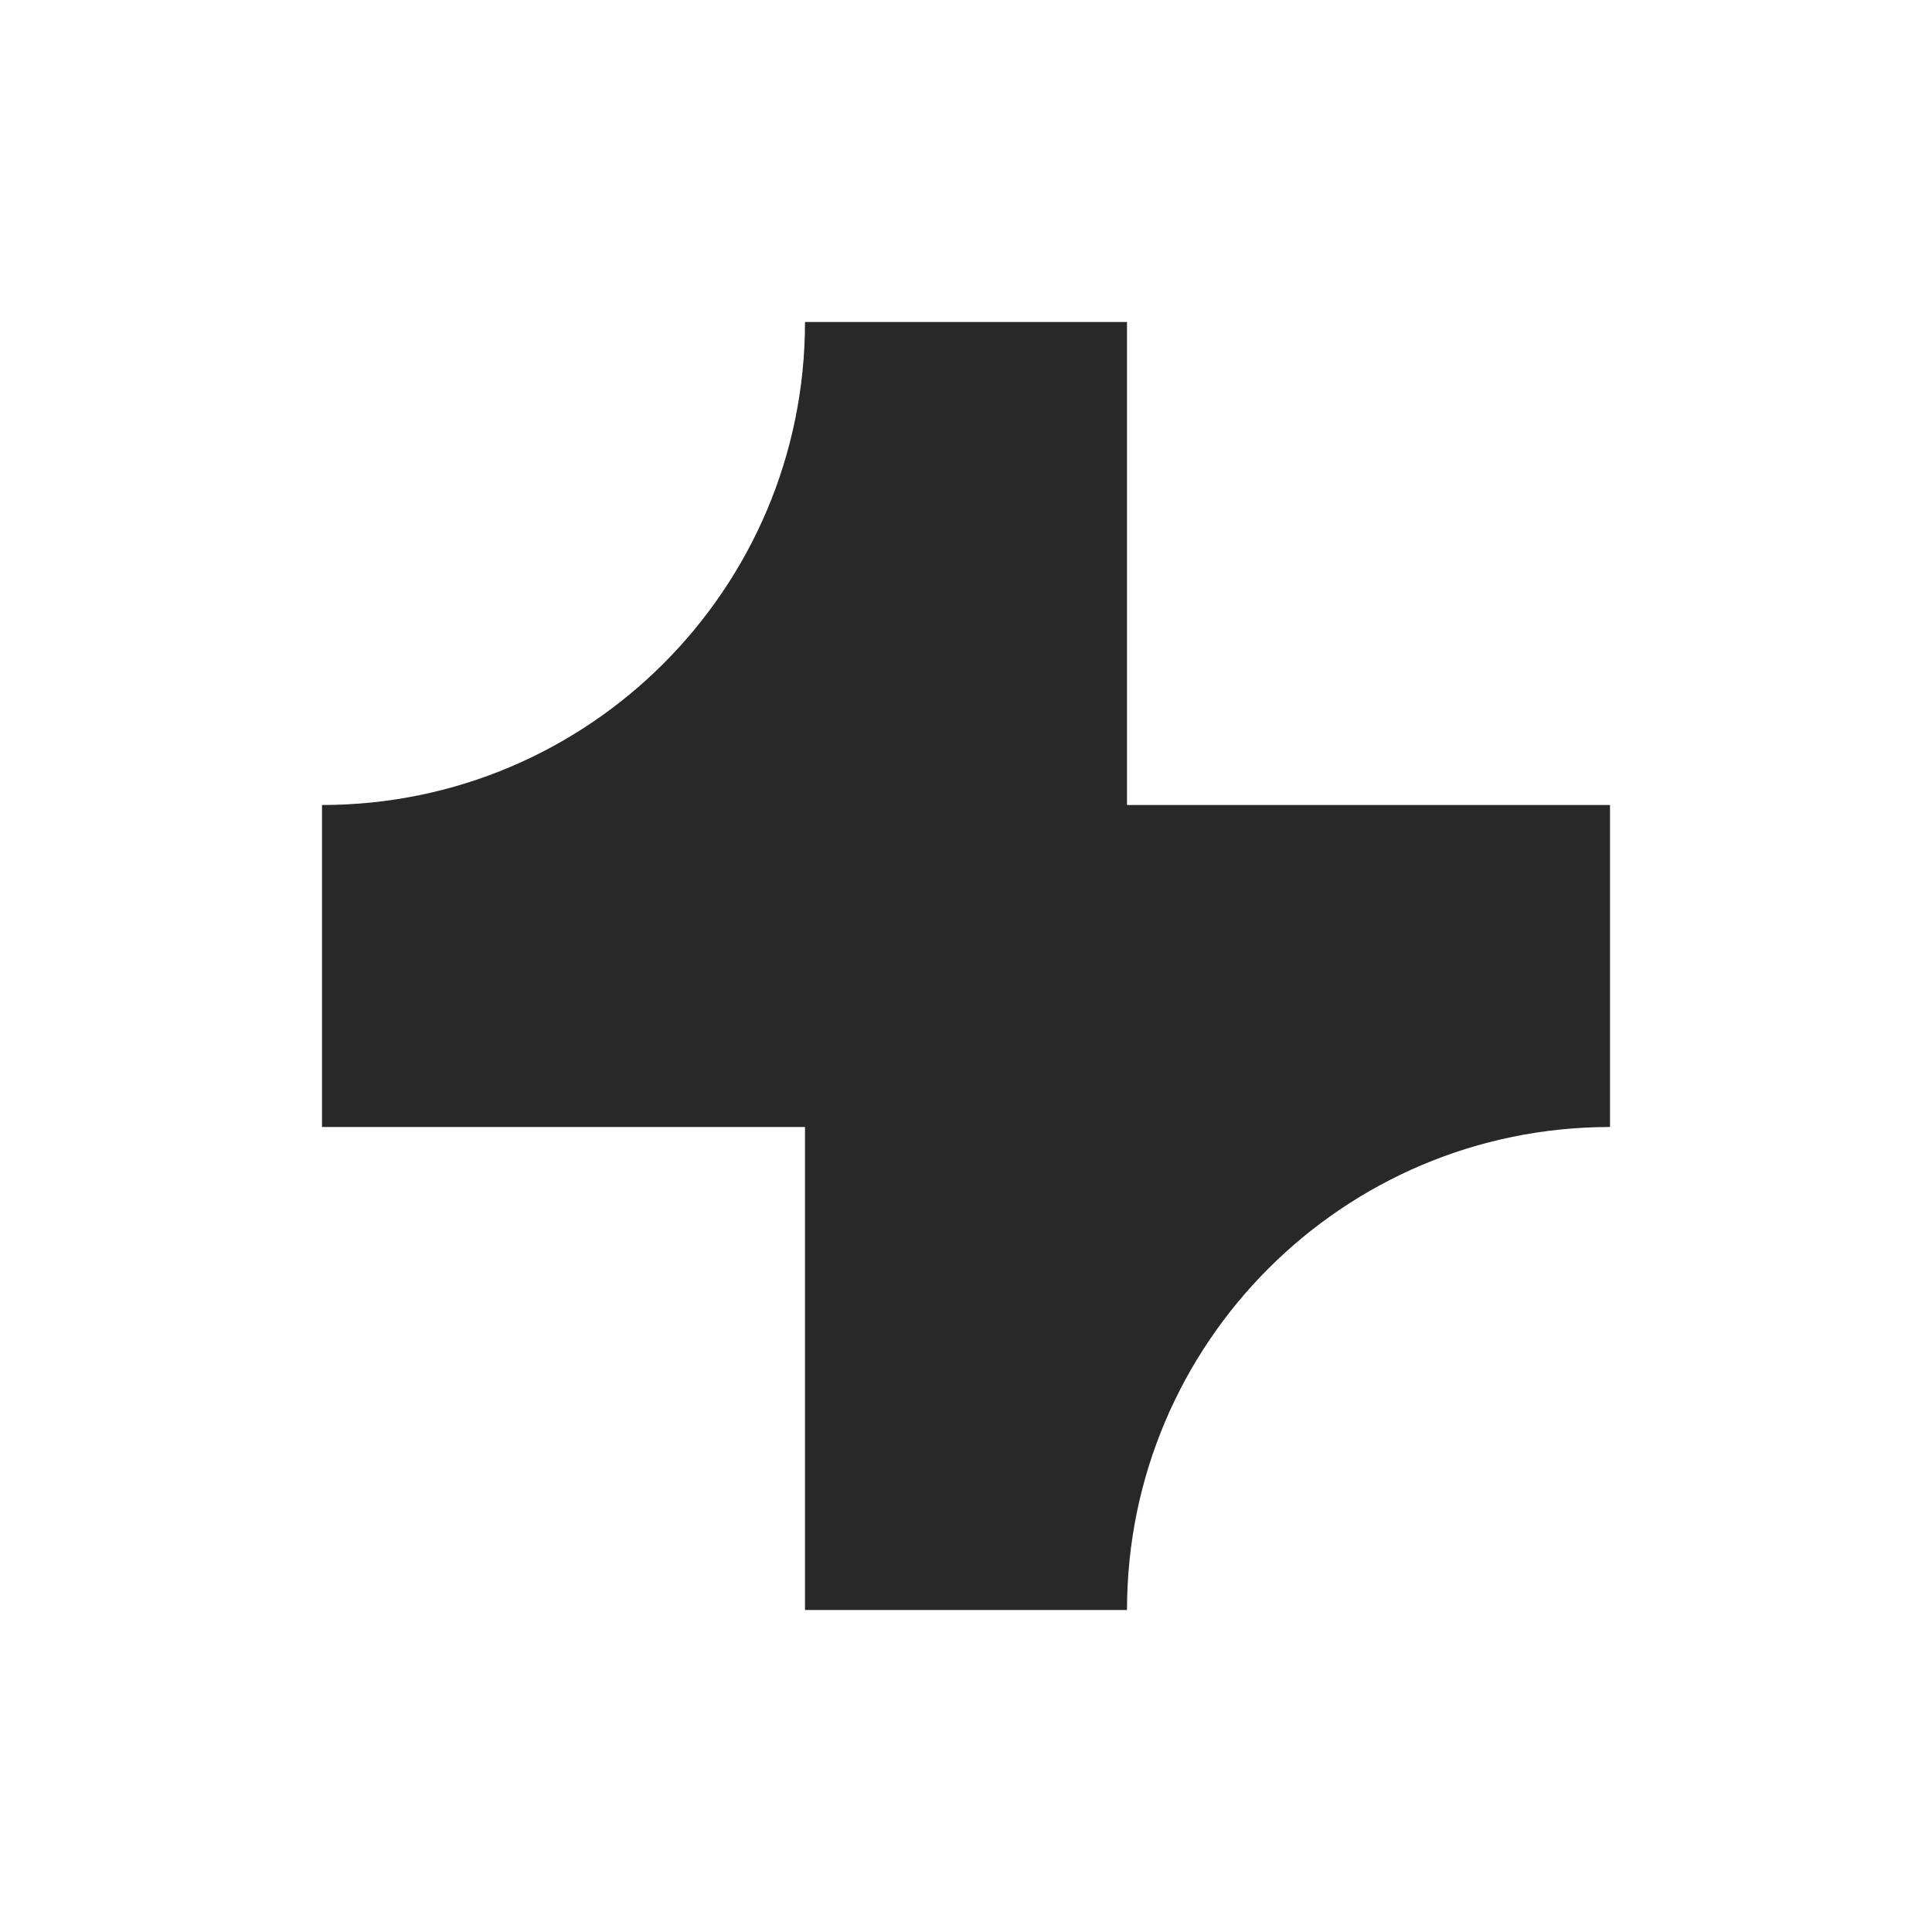
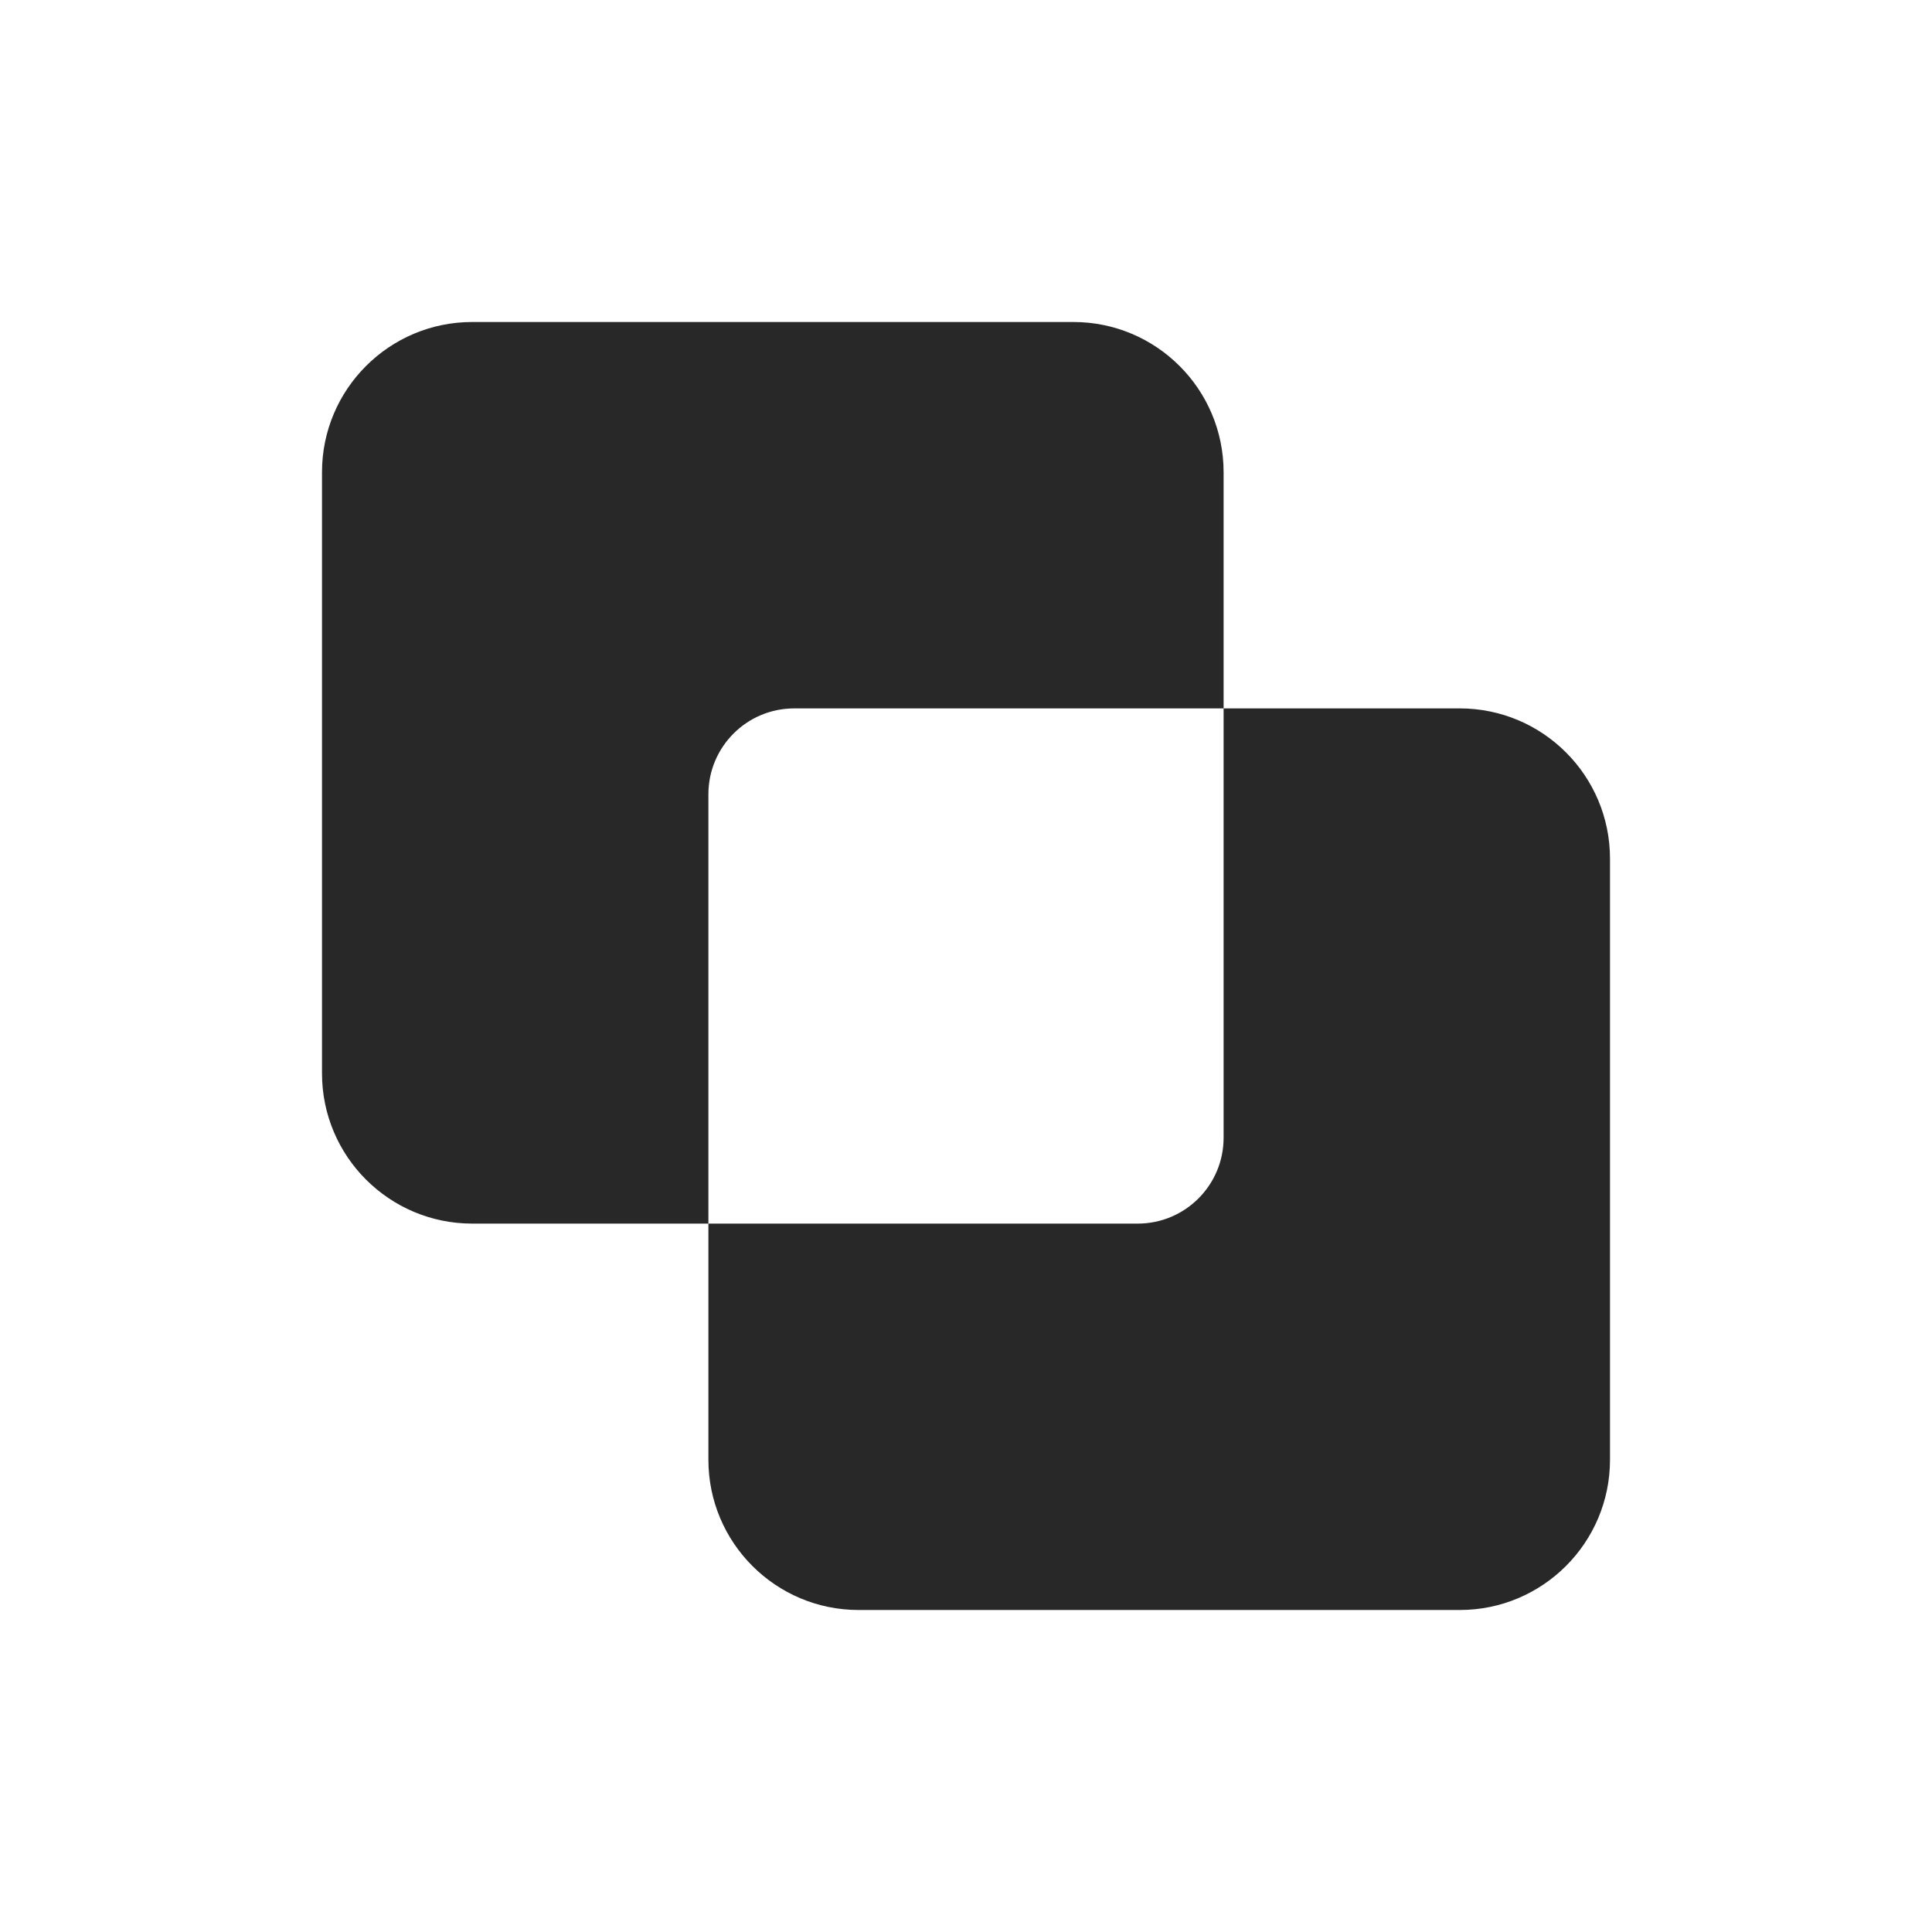
<svg xmlns="http://www.w3.org/2000/svg" width="48" height="48" viewBox="0 0 48 48" fill="none">
  <g opacity="0.84">
-     <path d="M20 8C20 14.627 14.627 20 8 20V28H20V40H28C28 33.373 33.373 28 40 28V20H28V8H20Z" fill="black" />
+     <path fill-rule="evenodd" clip-rule="evenodd" d="M8 11.733C8 9.671 9.671 8 11.733 8H26.667C28.729 8 30.4 9.671 30.4 11.733V17.6H36.267C38.328 17.6 40 19.271 40 21.333V36.267C40 38.328 38.328 40 36.267 40H21.333C19.271 40 17.6 38.328 17.6 36.267V30.4H11.733C9.671 30.4 8 28.729 8 26.667V11.733ZM17.6 27.2V30.4H20.8H28.267C29.445 30.4 30.4 29.445 30.4 28.267V20.8V17.6H27.2H19.733C18.555 17.6 17.6 18.555 17.6 19.733V27.2Z" fill="black" />
  </g>
</svg>
